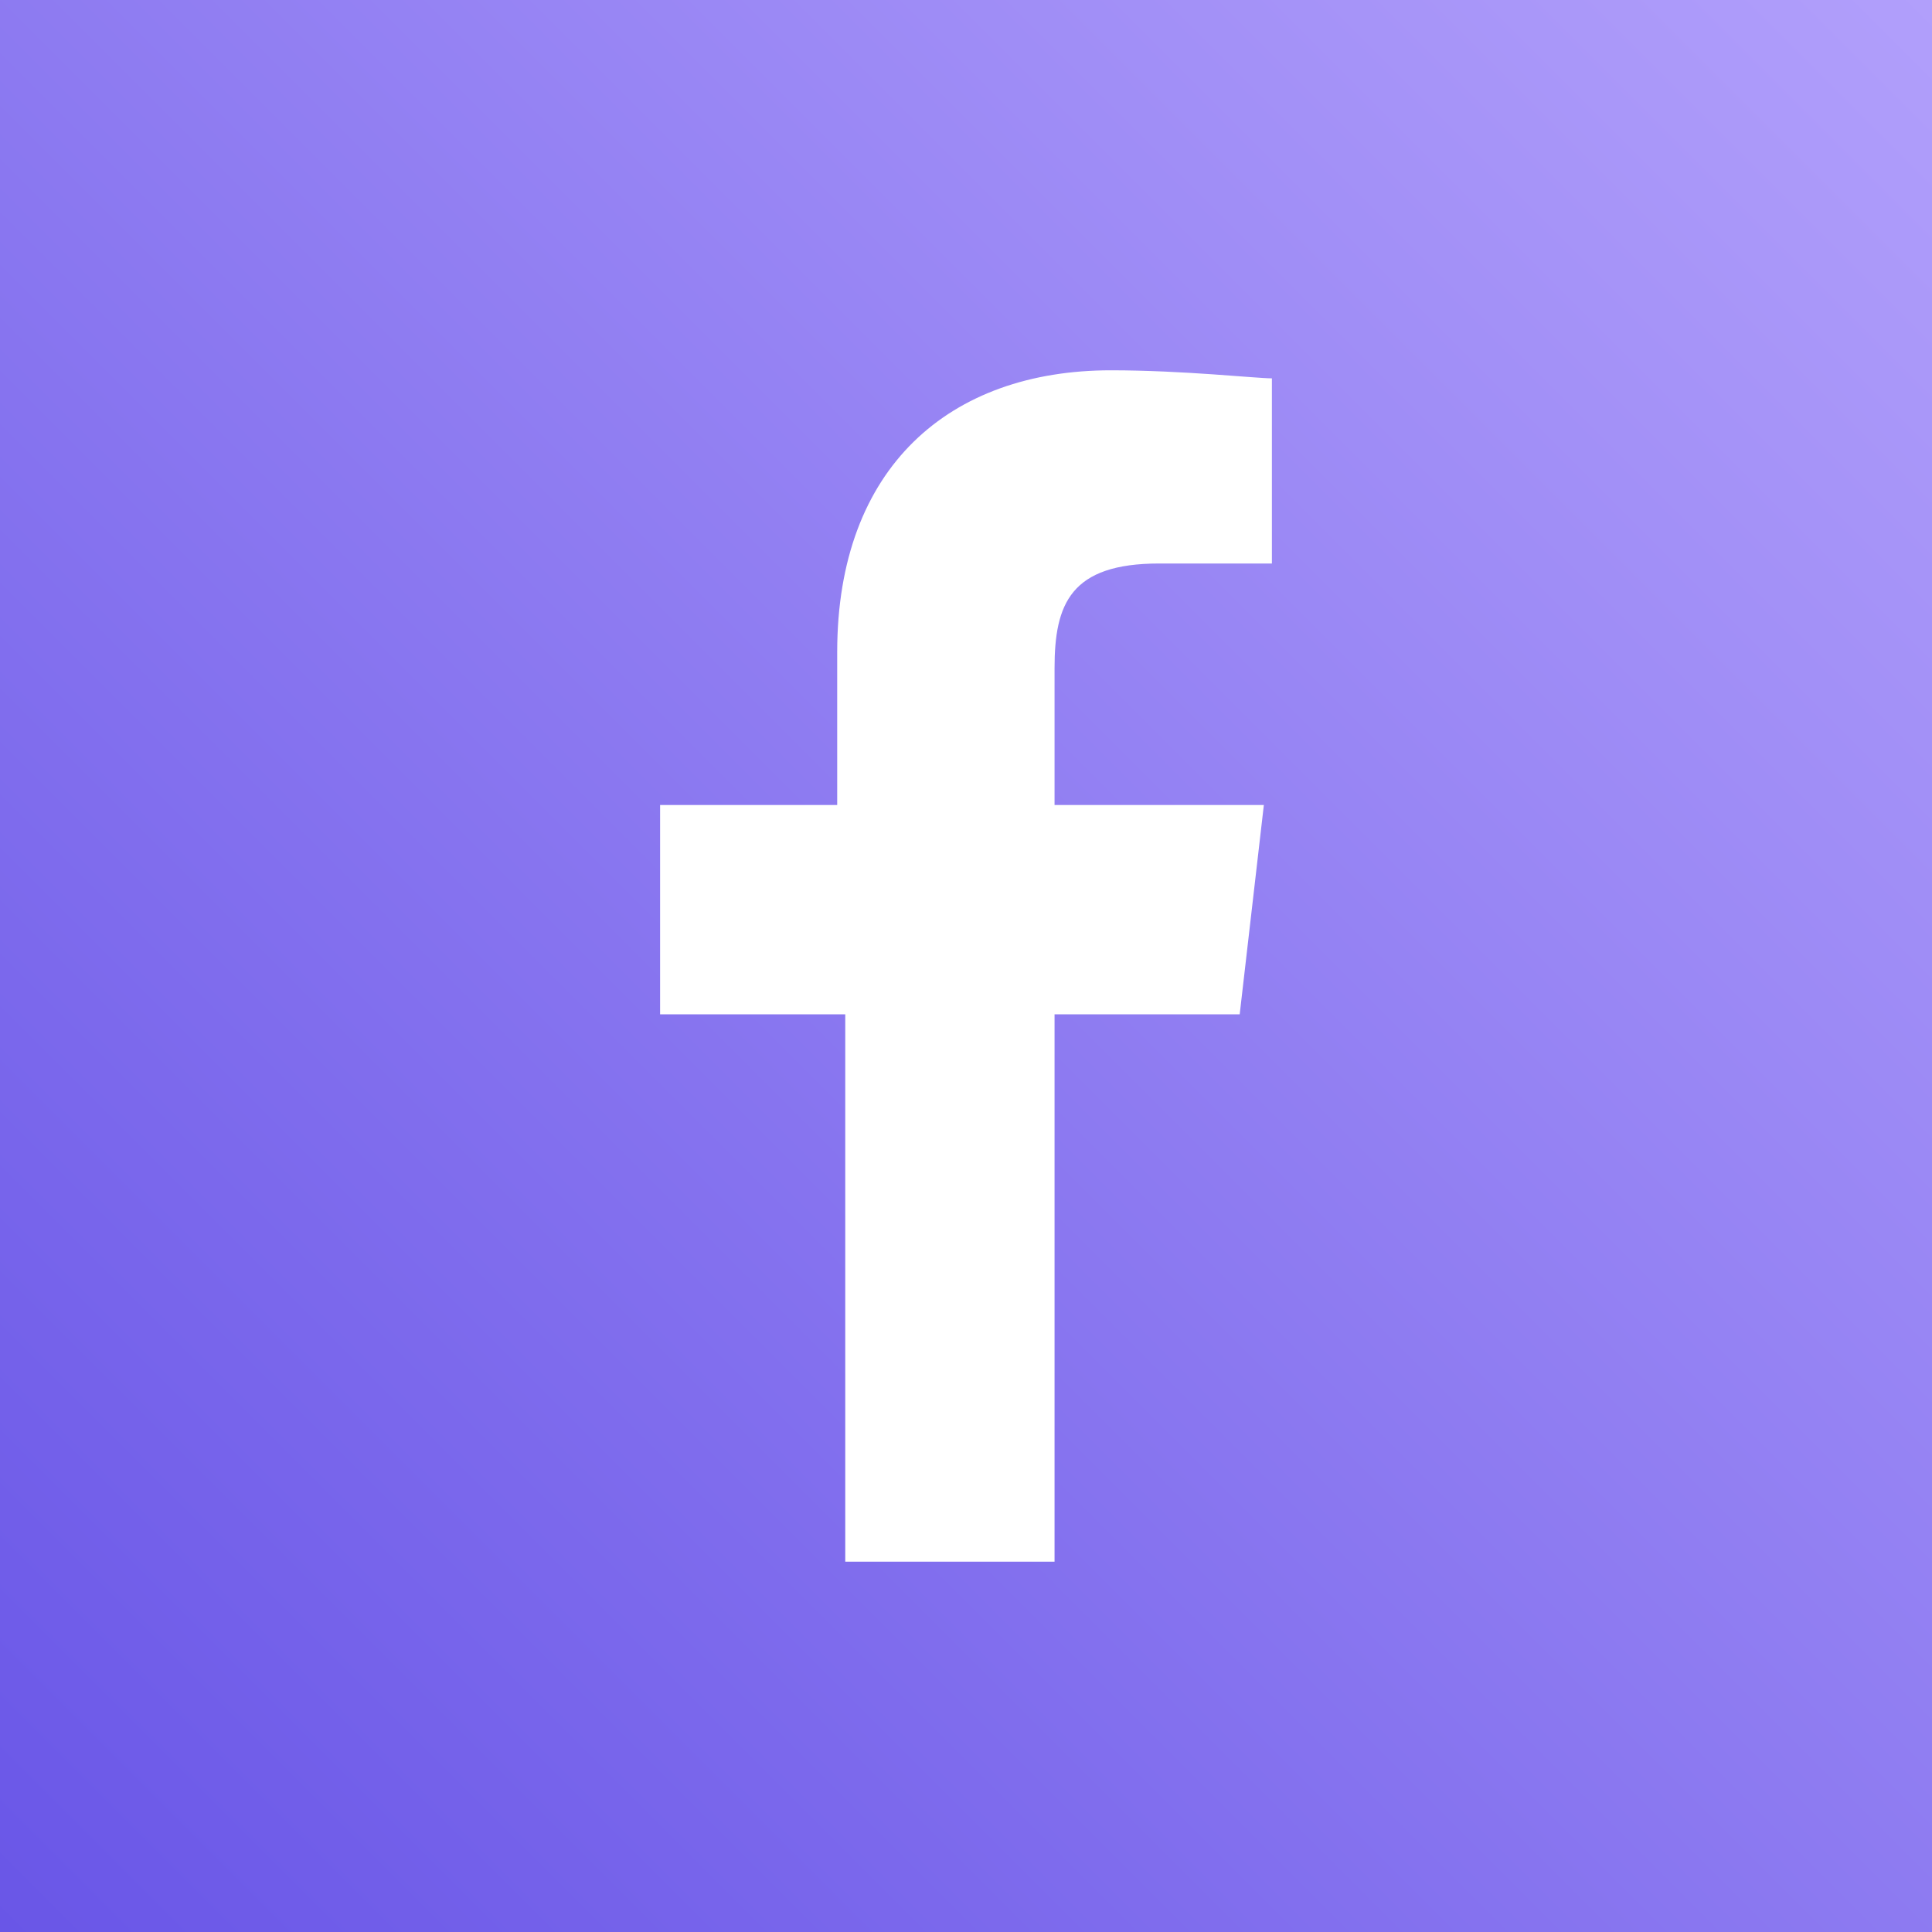
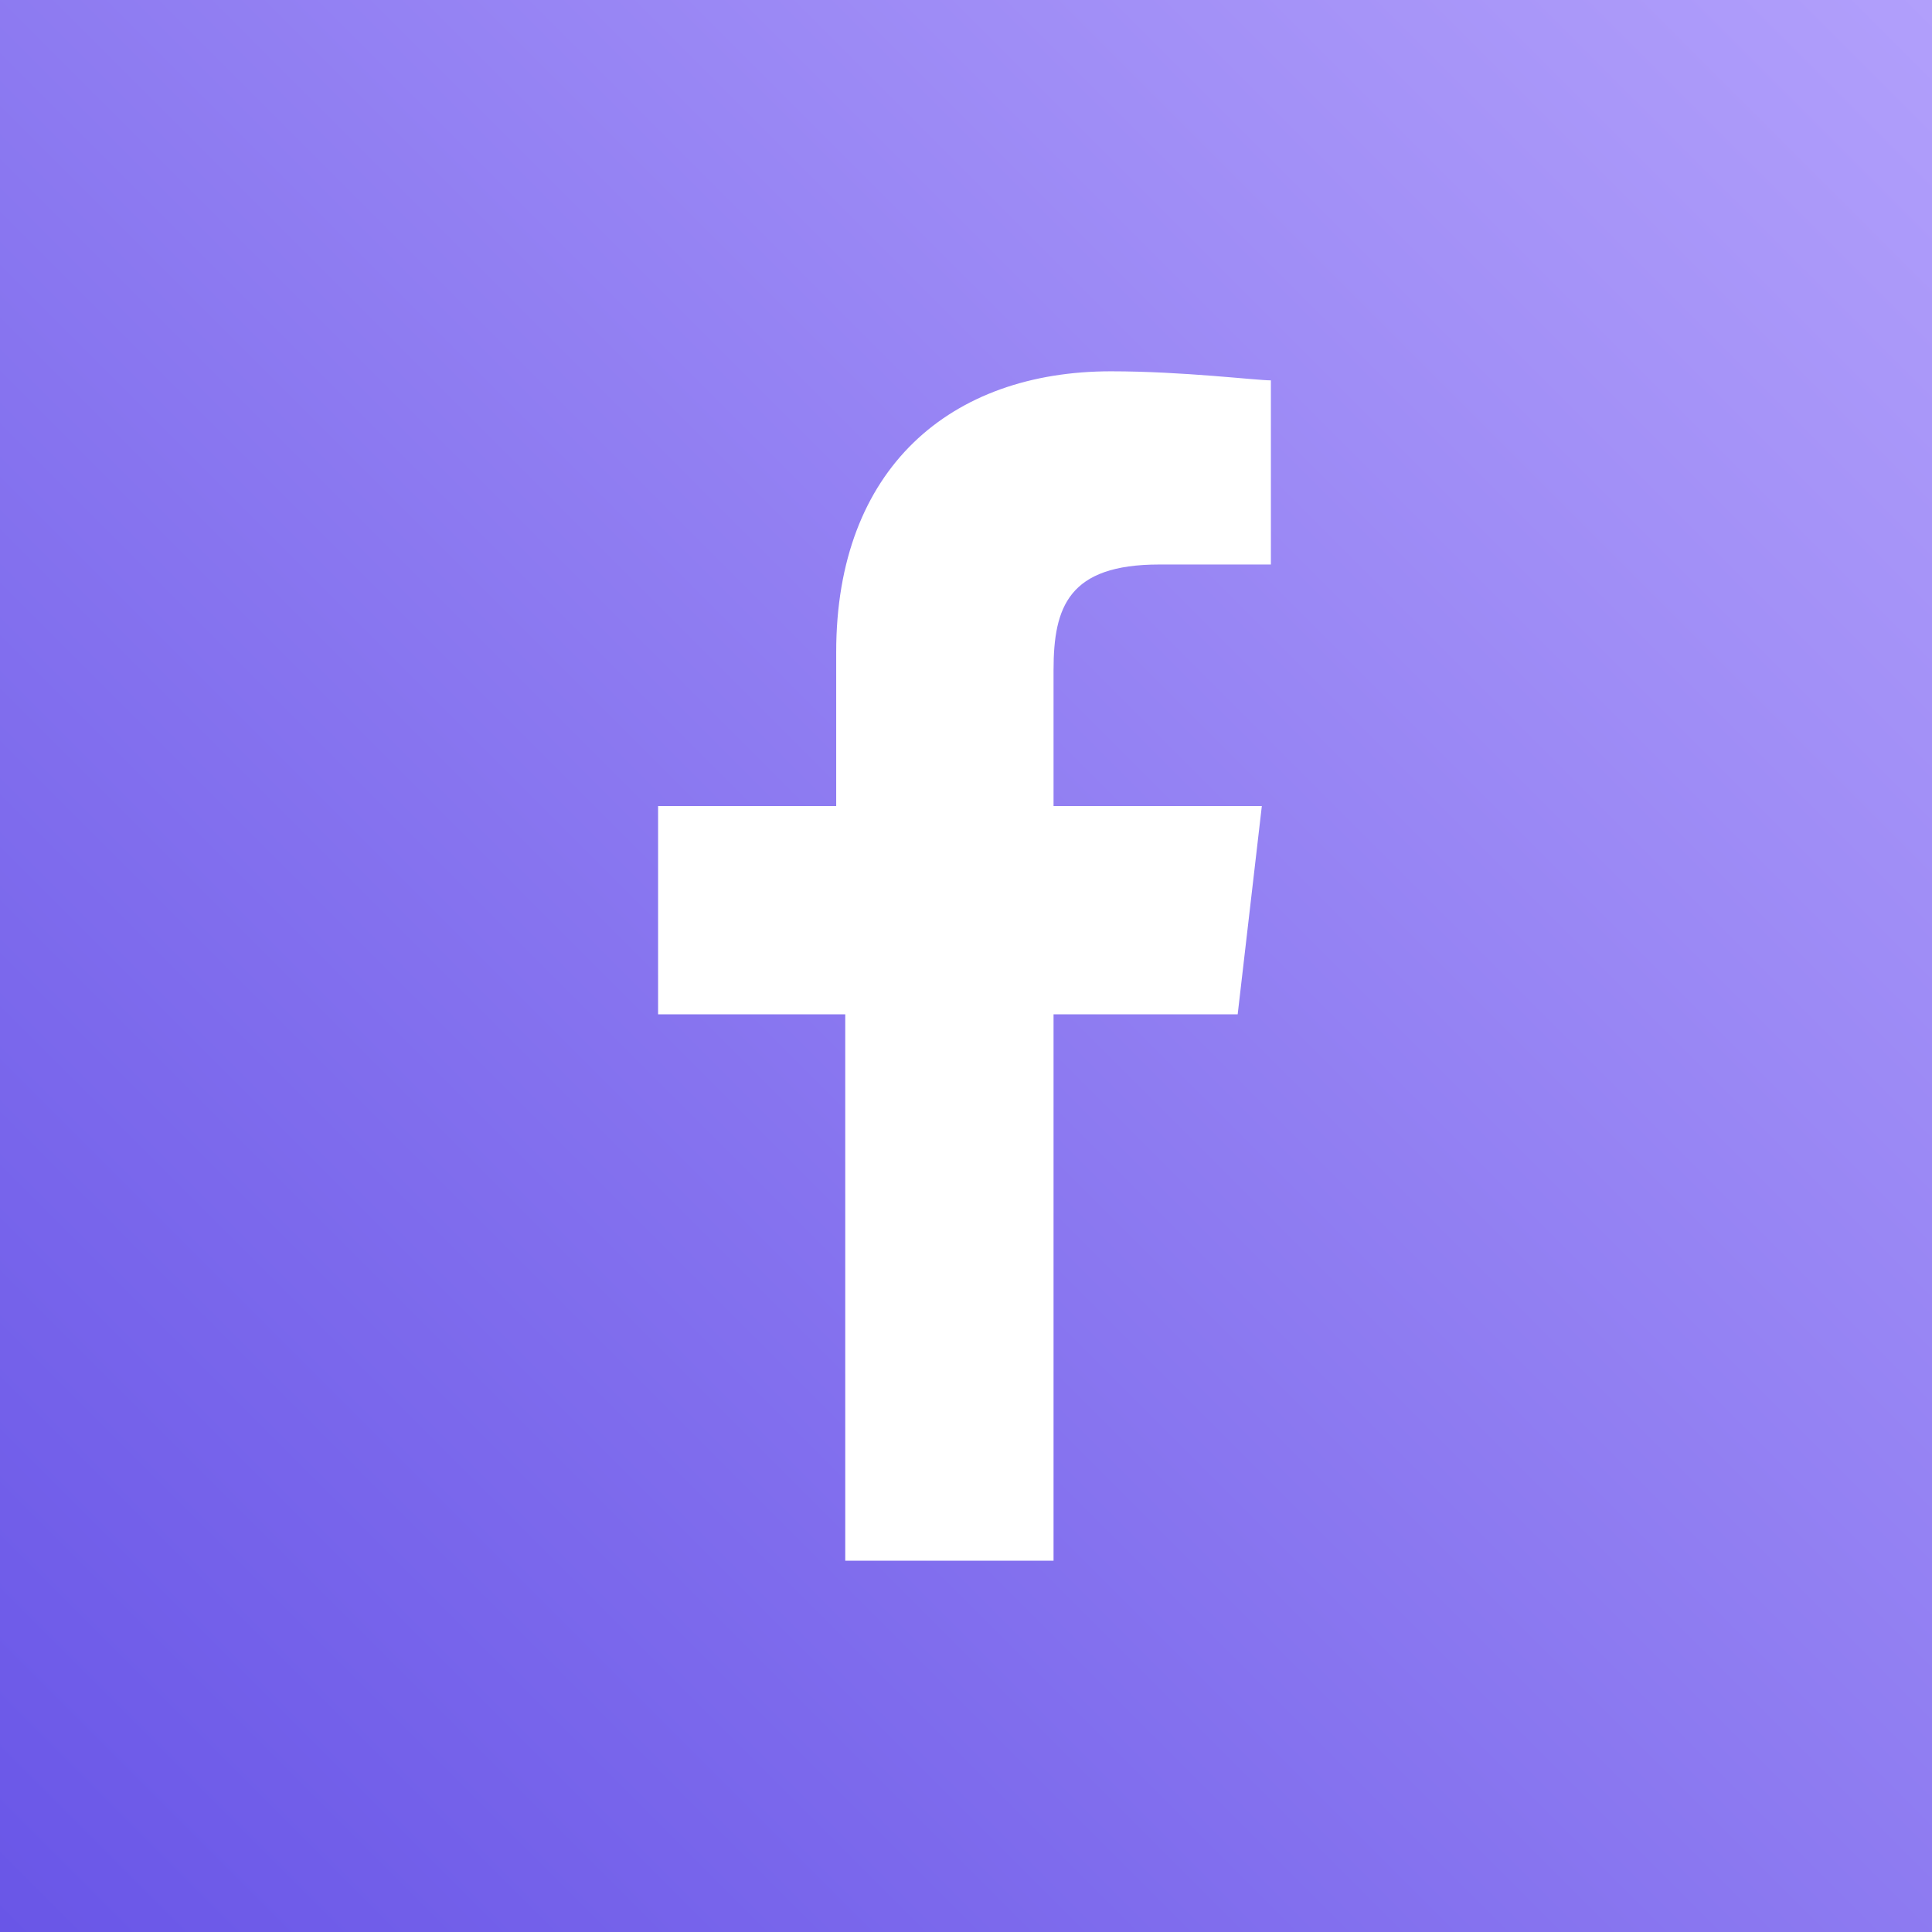
- <svg xmlns="http://www.w3.org/2000/svg" version="1.1" id="Capa_1" x="0px" y="0px" viewBox="0 0 24 24" style="enable-background:new 0 0 24 24;" xml:space="preserve">
+ <svg xmlns="http://www.w3.org/2000/svg" version="1.1" id="Capa_1" x="0px" y="0px" viewBox="0 0 64 64" style="enable-background:new 0 0 64 64;" xml:space="preserve">
  <style type="text/css">
	.st0{fill:url(#SVGID_1_);}
	.st1{fill:#FFFFFF;}
</style>
  <g>
    <g>
-       <linearGradient id="SVGID_1_" gradientUnits="userSpaceOnUse" x1="8.076313e-10" y1="24" x2="24" y2="8.076668e-10">
+       <linearGradient id="SVGID_1_" gradientUnits="userSpaceOnUse" x1="0" y1="0" x2="64" y2="64" gradientTransform="matrix(1 0 0 -1 0 64)">
        <stop offset="0" style="stop-color:#6956E7" />
        <stop offset="1" style="stop-color:#B19FFB" />
      </linearGradient>
-       <rect x="0" class="st0" width="24" height="24" />
+       <rect class="st0" width="64" height="64" />
      <g id="f_10_">
-         <path class="st1" d="M13.1,19.4v-6.8h2.3l0.3-2.6h-2.6V8.3c0-0.8,0.2-1.3,1.3-1.3h1.4V4.7c-0.2,0-1.1-0.1-2-0.1     c-2,0-3.4,1.2-3.4,3.5V10H8.2v2.6h2.3v6.8H13.1z" />
+         <path class="st1" d="M34.9,51.7V33.6h6.1l0.8-6.9h-6.9v-4.5c0-2.1,0.5-3.5,3.5-3.5h3.7v-6.1c-0.5,0-2.9-0.3-5.3-0.3     c-5.3,0-9.1,3.2-9.1,9.3v5.1h-5.9v6.9H28v18.1C28,51.7,34.9,51.7,34.9,51.7z" />
      </g>
    </g>
  </g>
</svg>
